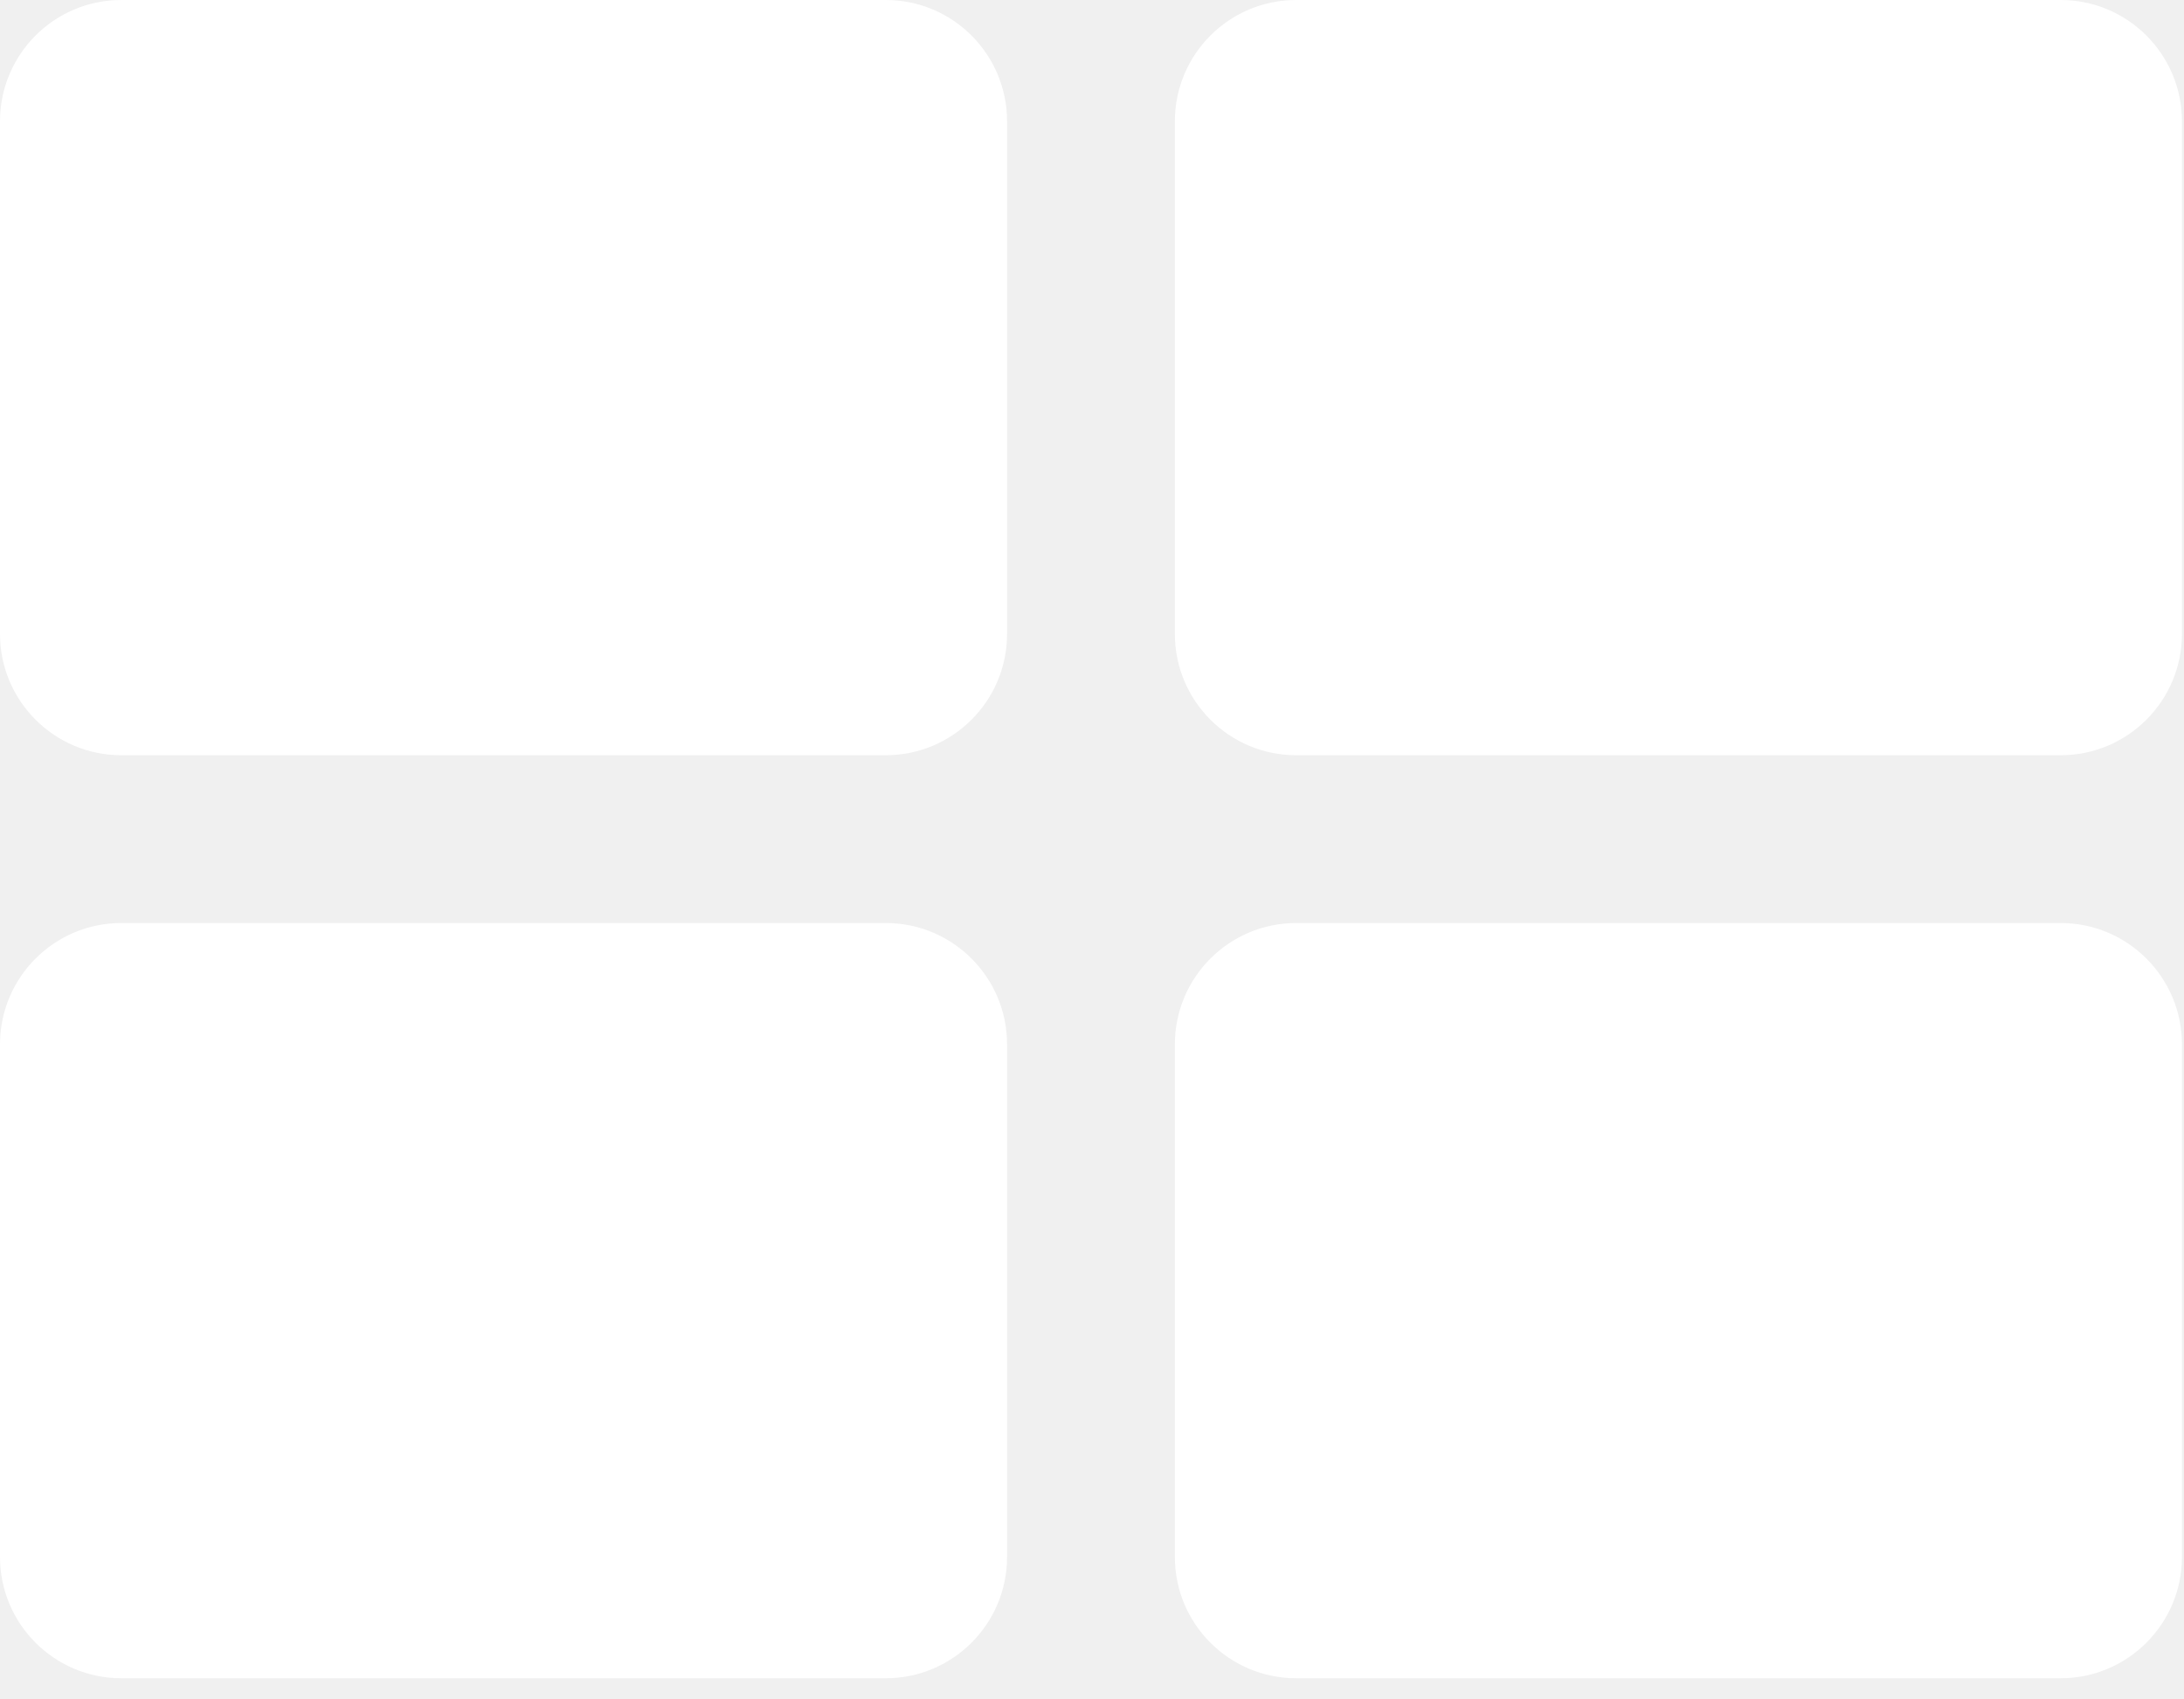
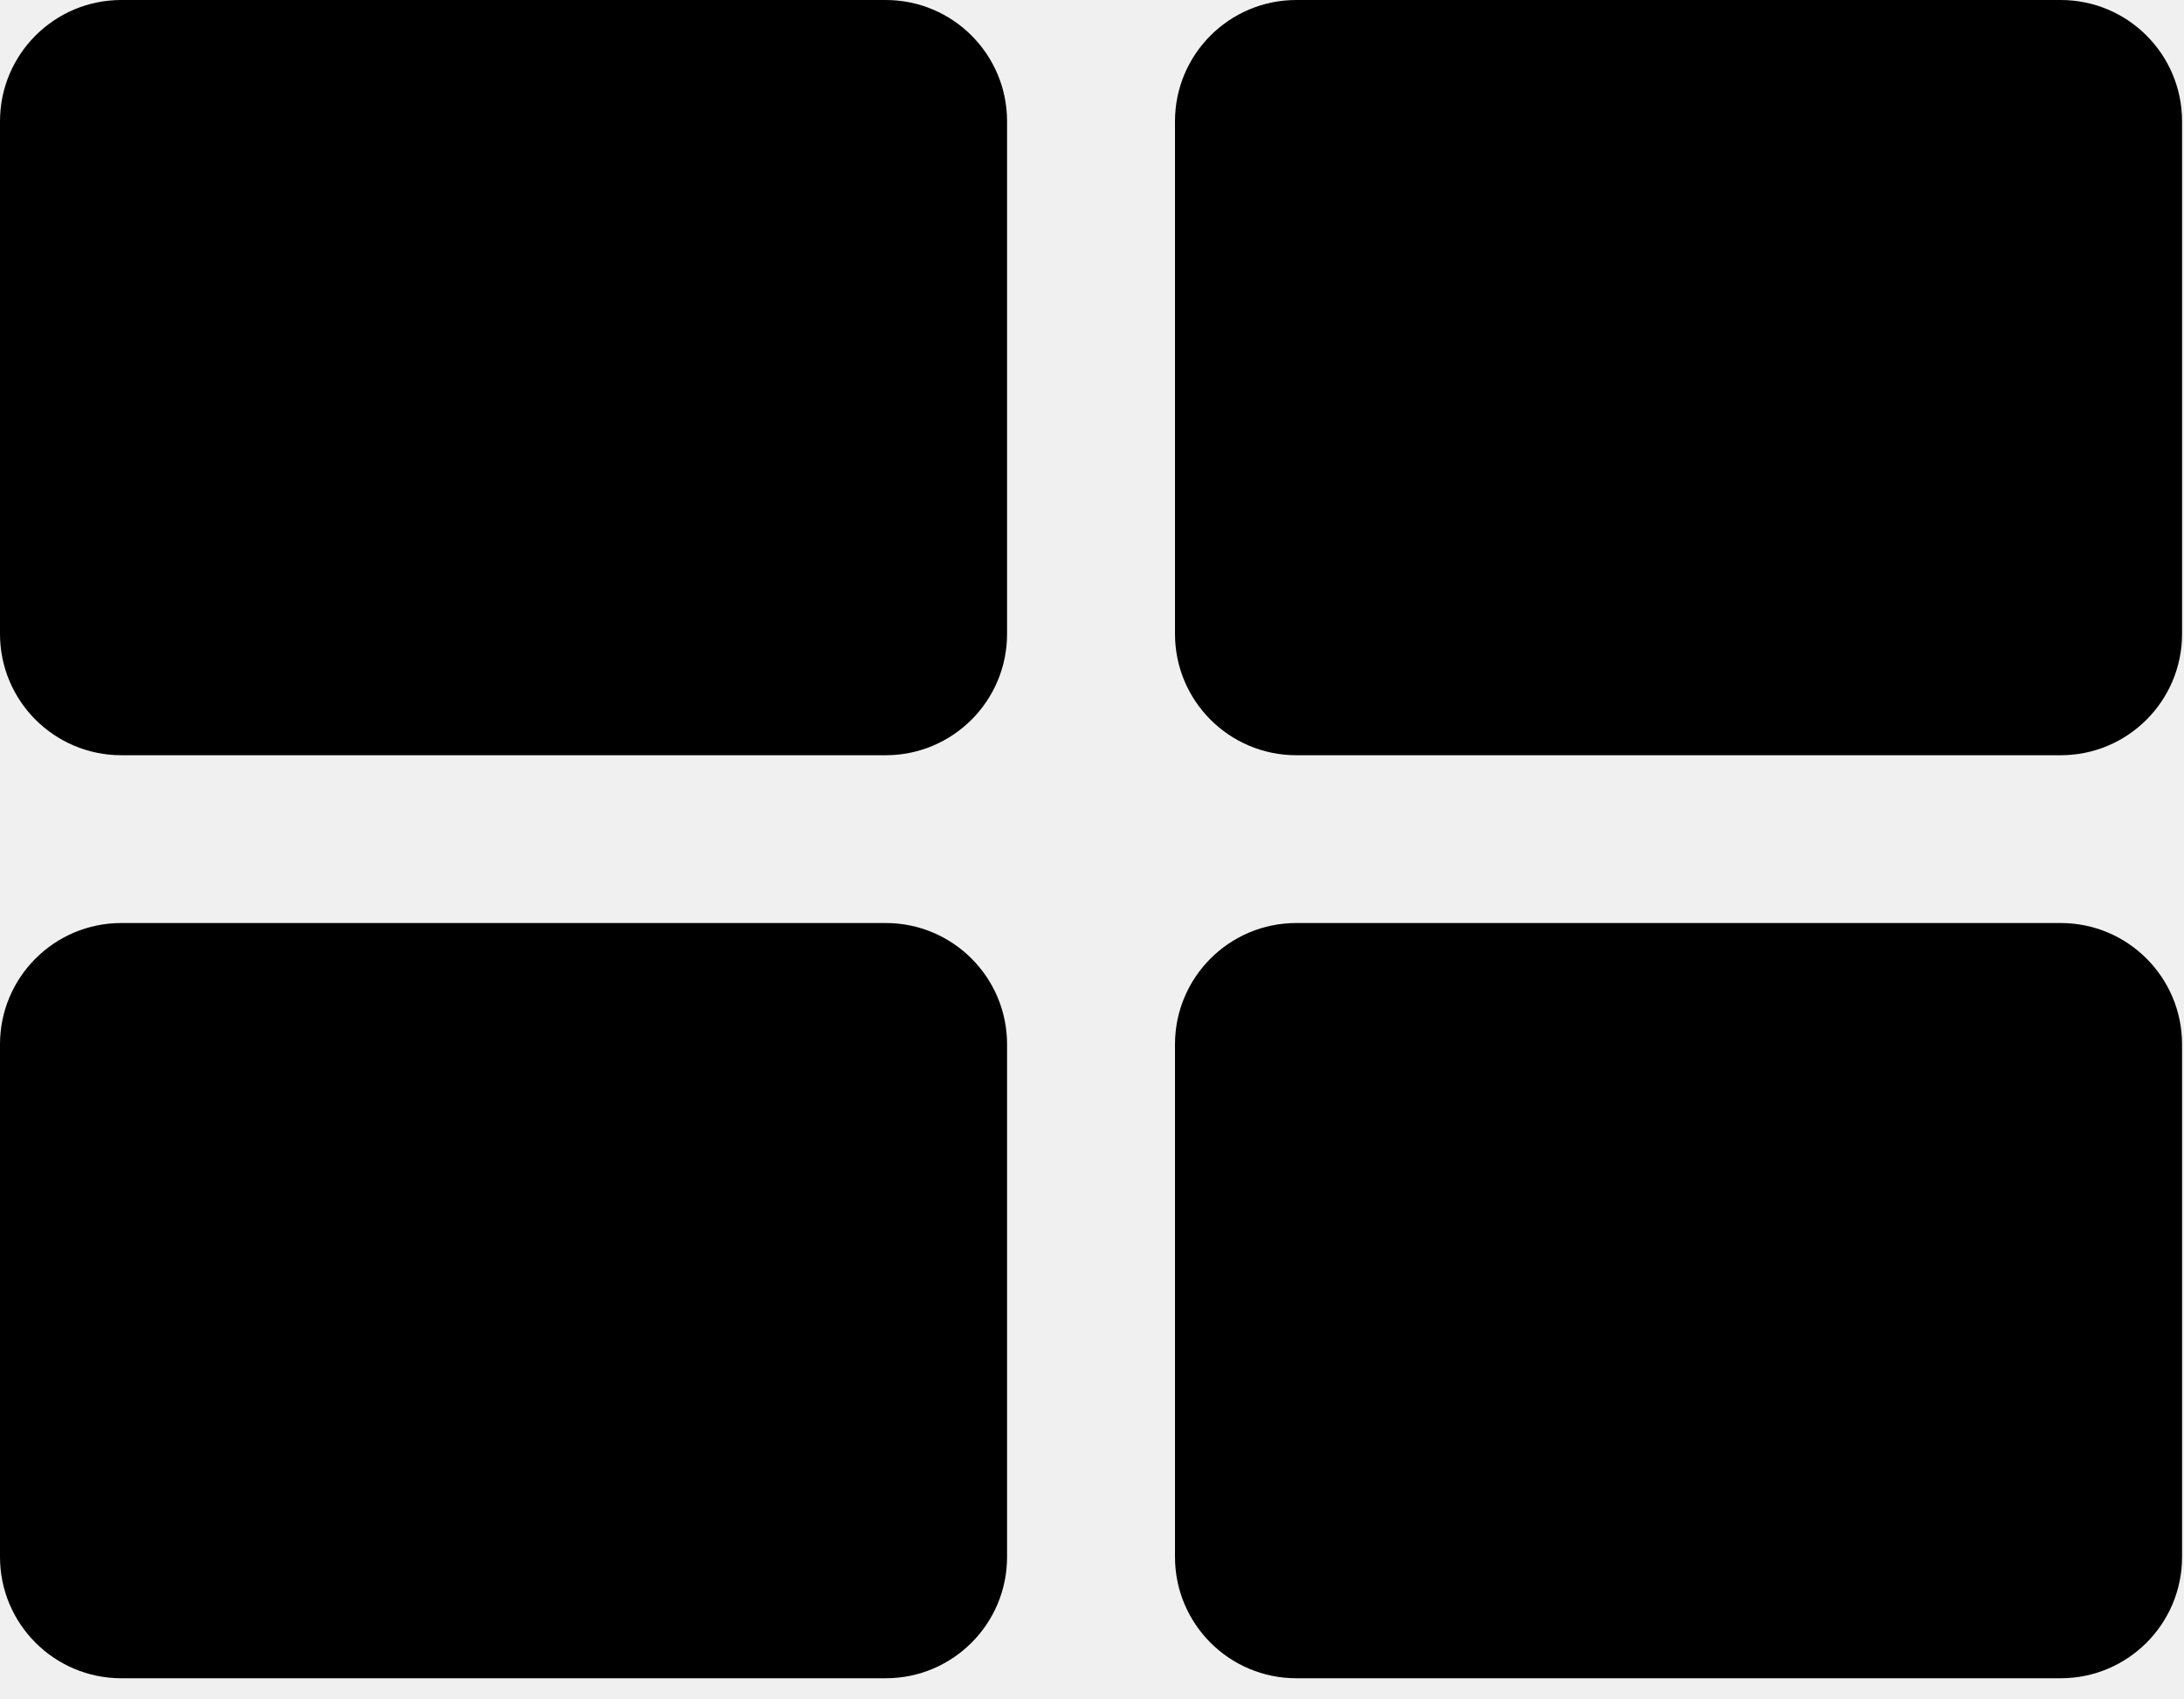
<svg xmlns="http://www.w3.org/2000/svg" width="18" height="14" viewBox="0 0 18 14" fill="none">
-   <rect width="8.3" height="6.225" rx="1" fill="white" />
-   <rect x="9.683" width="8.3" height="6.225" rx="1" fill="white" />
-   <rect y="7.608" width="8.3" height="6.225" rx="1" fill="white" />
-   <rect x="9.683" y="7.608" width="8.3" height="6.225" rx="1" fill="white" />
+   <rect width="8.3" height="6.225" rx="1" fill="currentColor" />
+   <rect x="9.684" width="8.3" height="6.225" rx="1" fill="currentColor" />
+   <rect y="7.608" width="8.3" height="6.225" rx="1" fill="currentColor" />
+   <rect x="9.684" y="7.608" width="8.3" height="6.225" rx="1" fill="currentColor" />
</svg>
